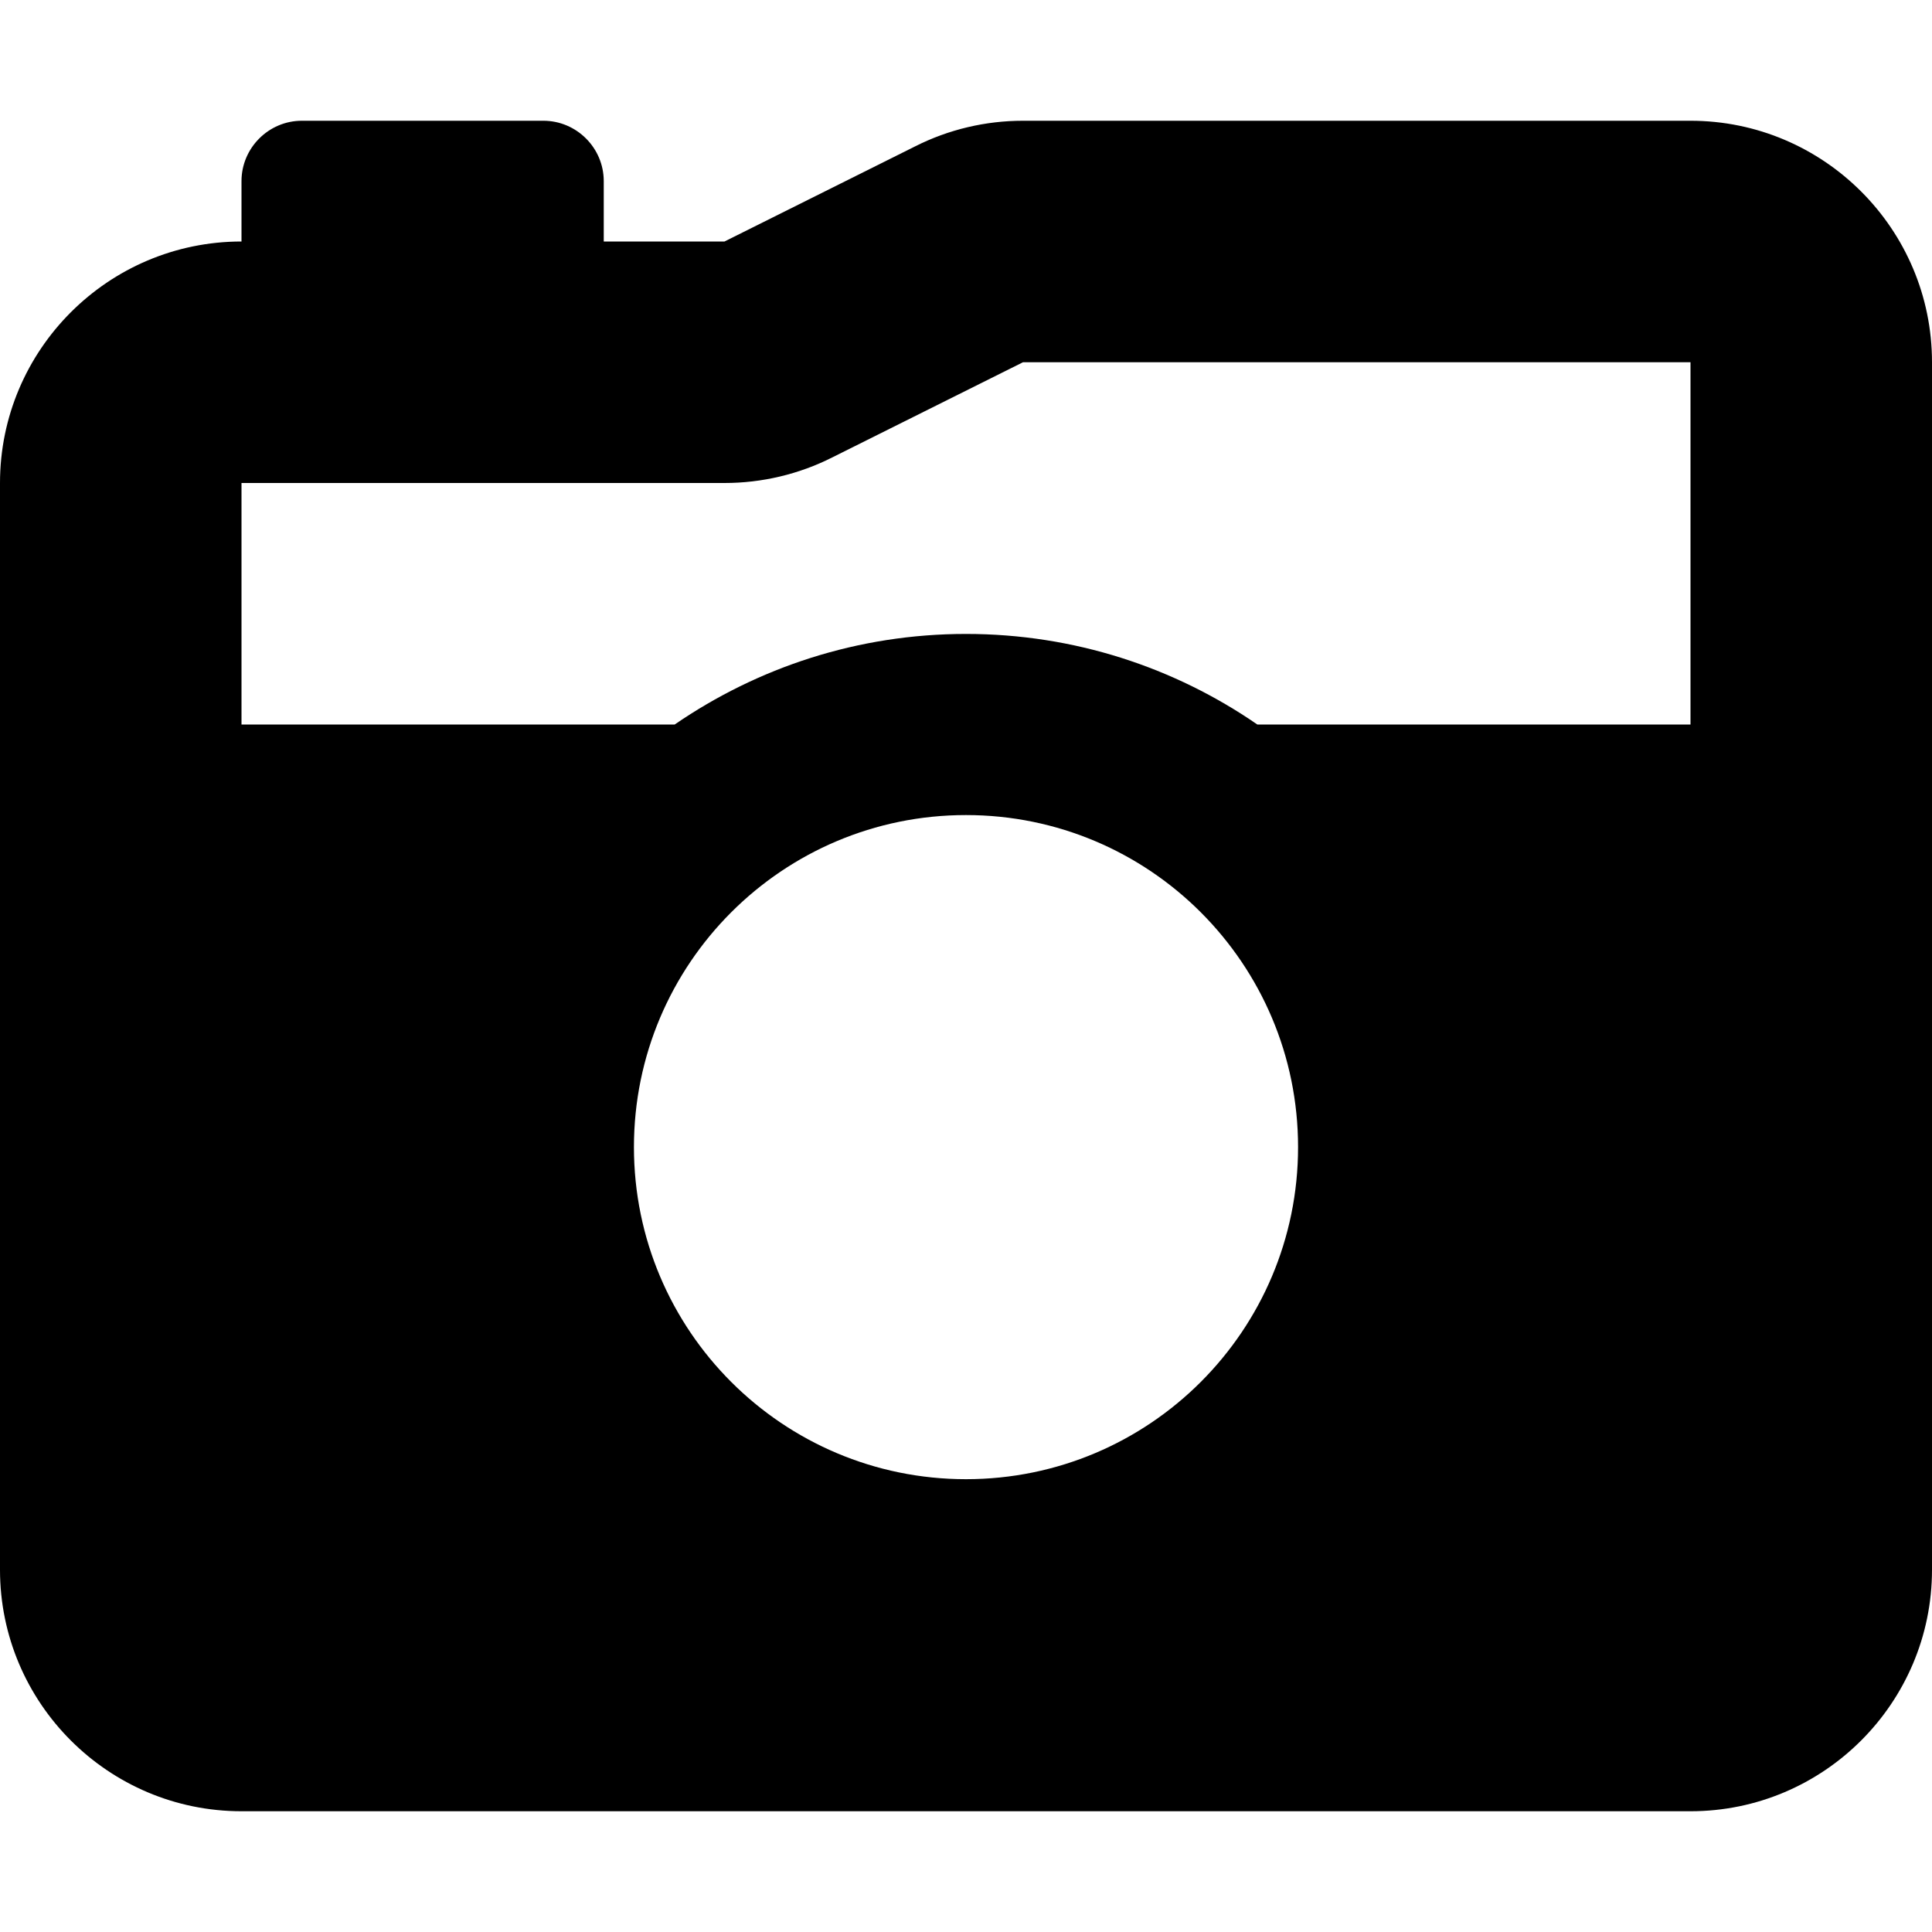
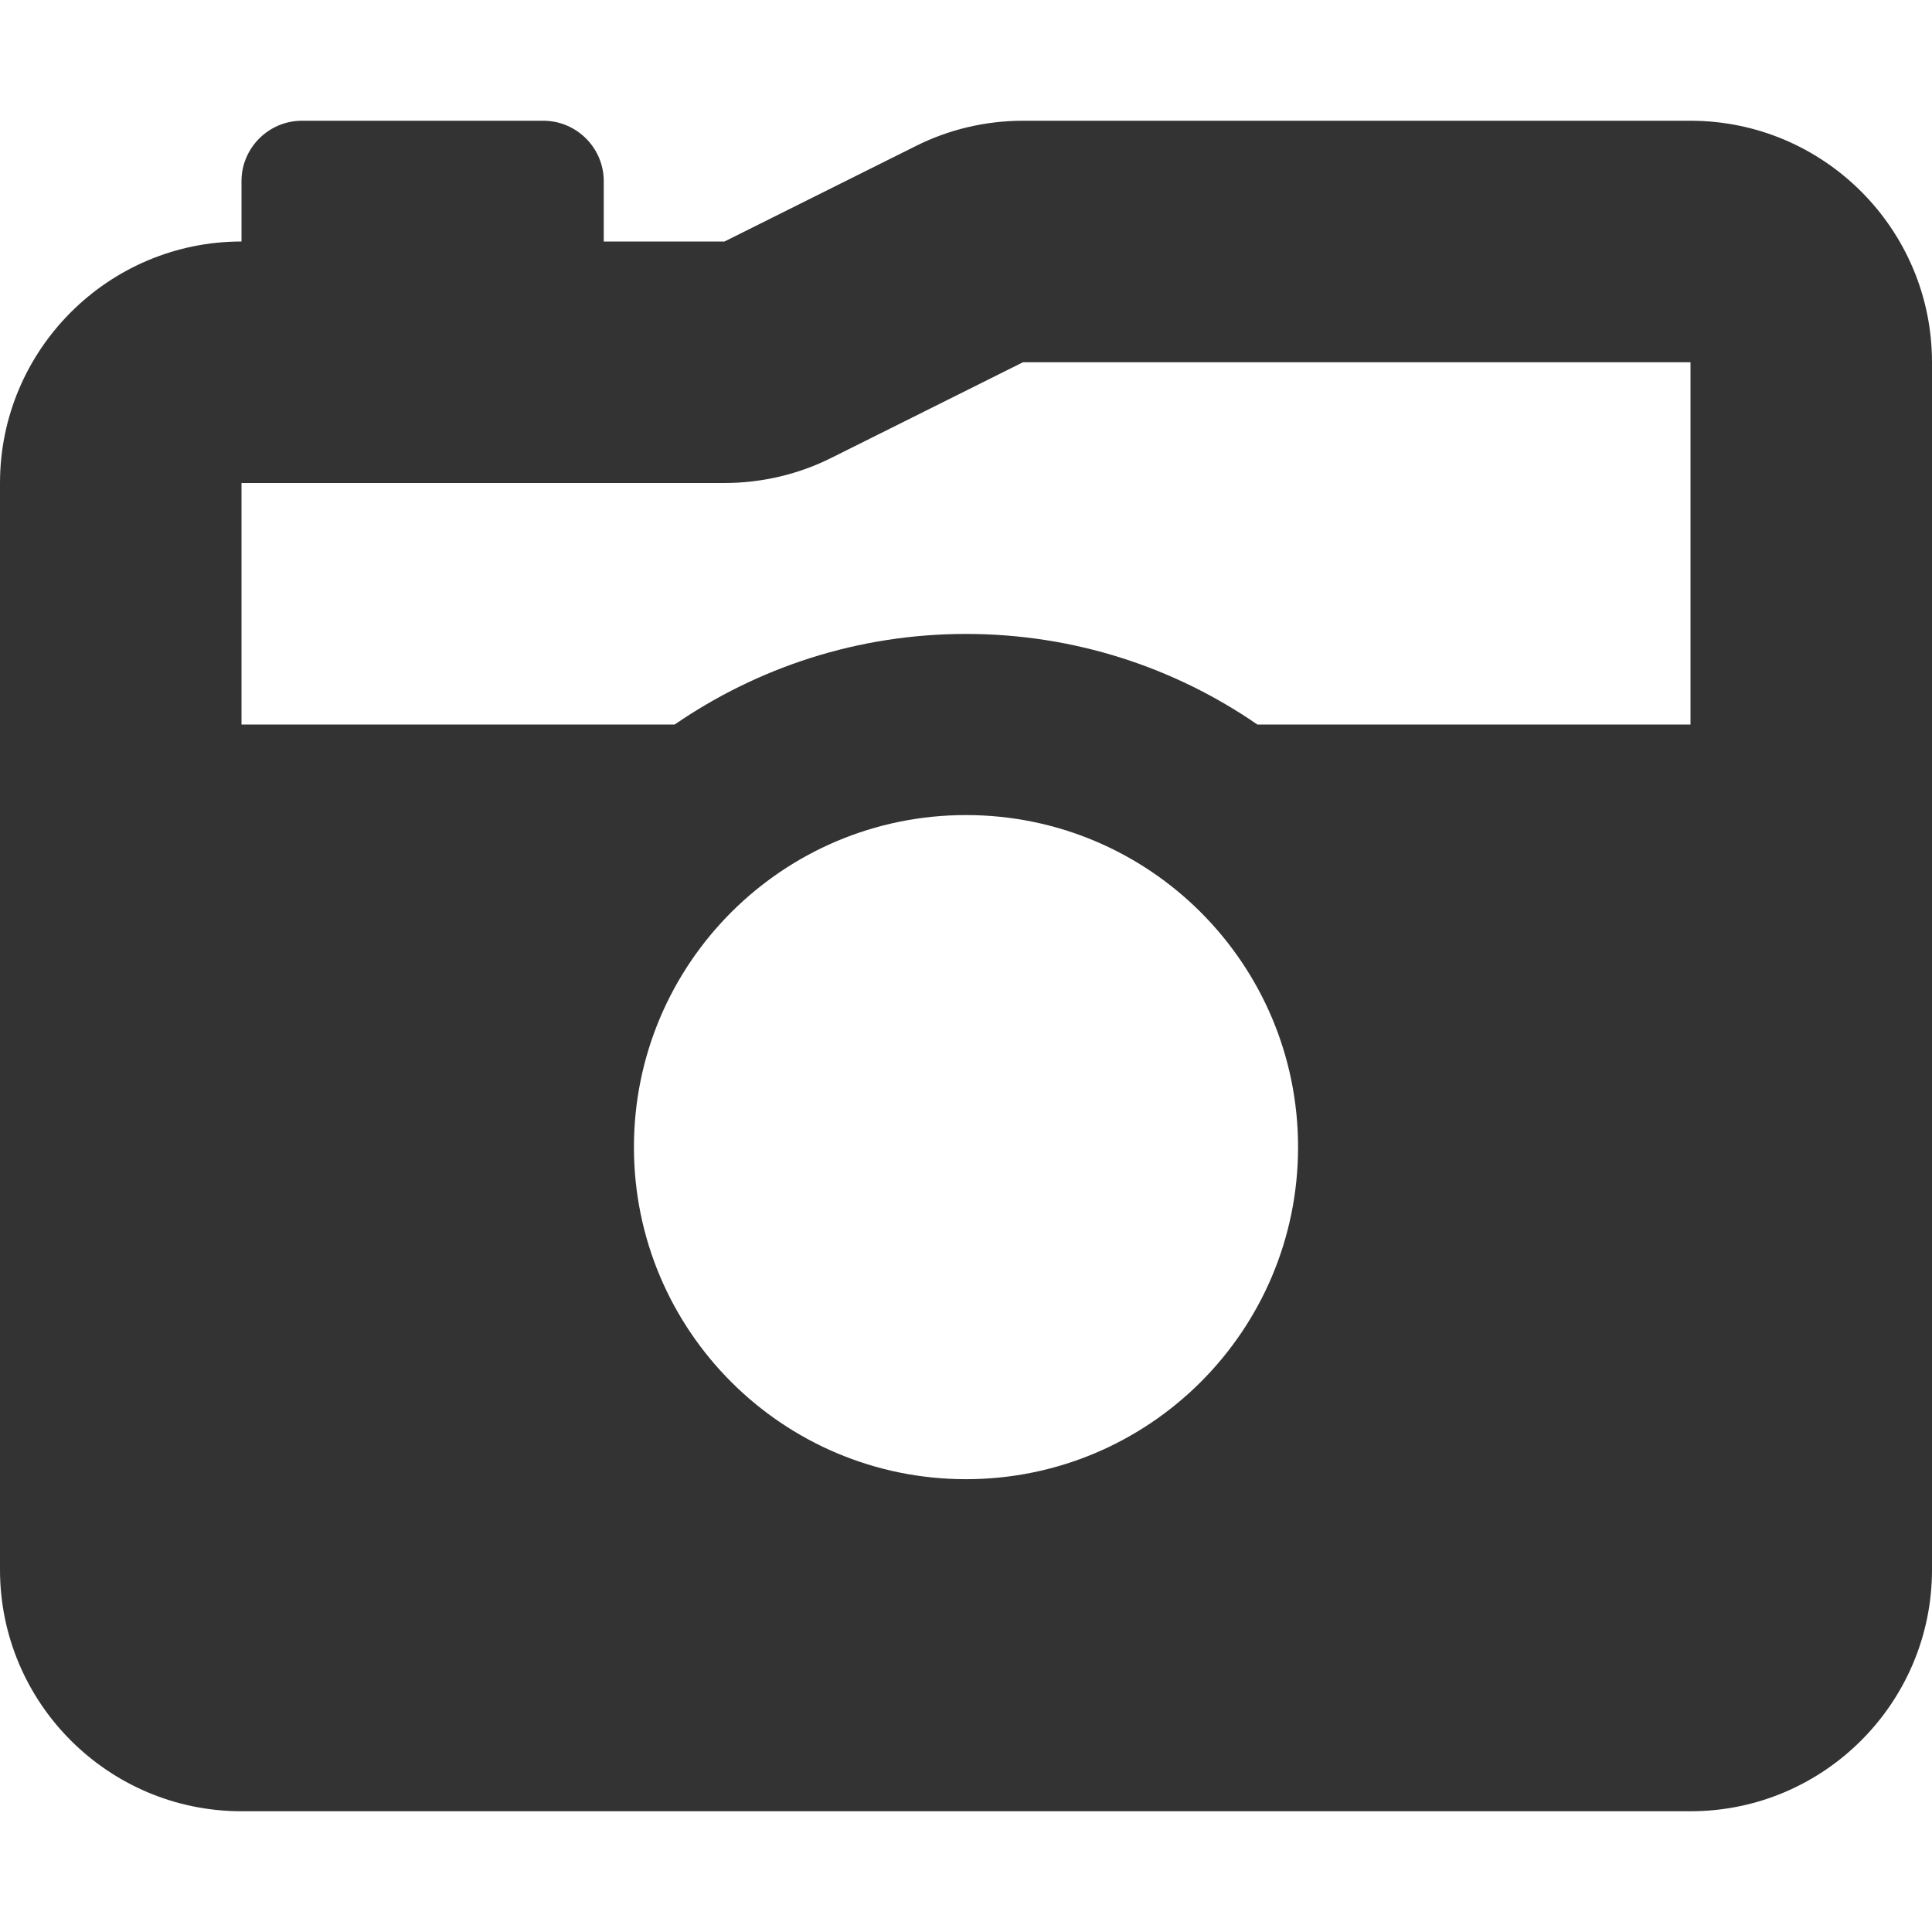
- <svg xmlns="http://www.w3.org/2000/svg" viewBox="0 0 512 512">
-   <path d="M220.6 121.2L271.1 96 448 96l0 96-114.8 0c-21.9-15.1-48.5-24-77.2-24s-55.2 8.9-77.2 24L64 192l0-64 128 0c9.9 0 19.7-2.3 28.6-6.8zM0 128L0 416c0 35.3 28.7 64 64 64l384 0c35.3 0 64-28.7 64-64l0-320c0-35.3-28.7-64-64-64L271.1 32c-9.9 0-19.7 2.3-28.6 6.8L192 64l-32 0 0-16c0-8.8-7.2-16-16-16L80 32c-8.8 0-16 7.2-16 16l0 16C28.7 64 0 92.7 0 128zM168 304a88 88 0 1 1 176 0 88 88 0 1 1 -176 0z" />
+ <svg xmlns="http://www.w3.org/2000/svg" version="1.1" id="Capa_1" x="0px" y="0px" viewBox="0 0 512 512" style="enable-background:new 0 0 512 512;" xml:space="preserve">
+   <style type="text/css">
+ 	.st0{fill:#333333;}
+ </style>
+   <path class="st0" d="M220.6,121.2L271.1,96H448v96H333.2c-21.9-15.1-48.5-24-77.2-24s-55.2,8.9-77.2,24H64v-64h128  C201.9,128,211.7,125.7,220.6,121.2z M0,128v288c0,35.3,28.7,64,64,64h384c35.3,0,64-28.7,64-64V96c0-35.3-28.7-64-64-64H271.1  c-9.9,0-19.7,2.3-28.6,6.8L192,64h-32V48c0-8.8-7.2-16-16-16H80c-8.8,0-16,7.2-16,16v16C28.7,64,0,92.7,0,128z M168,304  c0-48.6,39.4-88,88-88s88,39.4,88,88s-39.4,88-88,88S168,352.6,168,304z" />
</svg>
